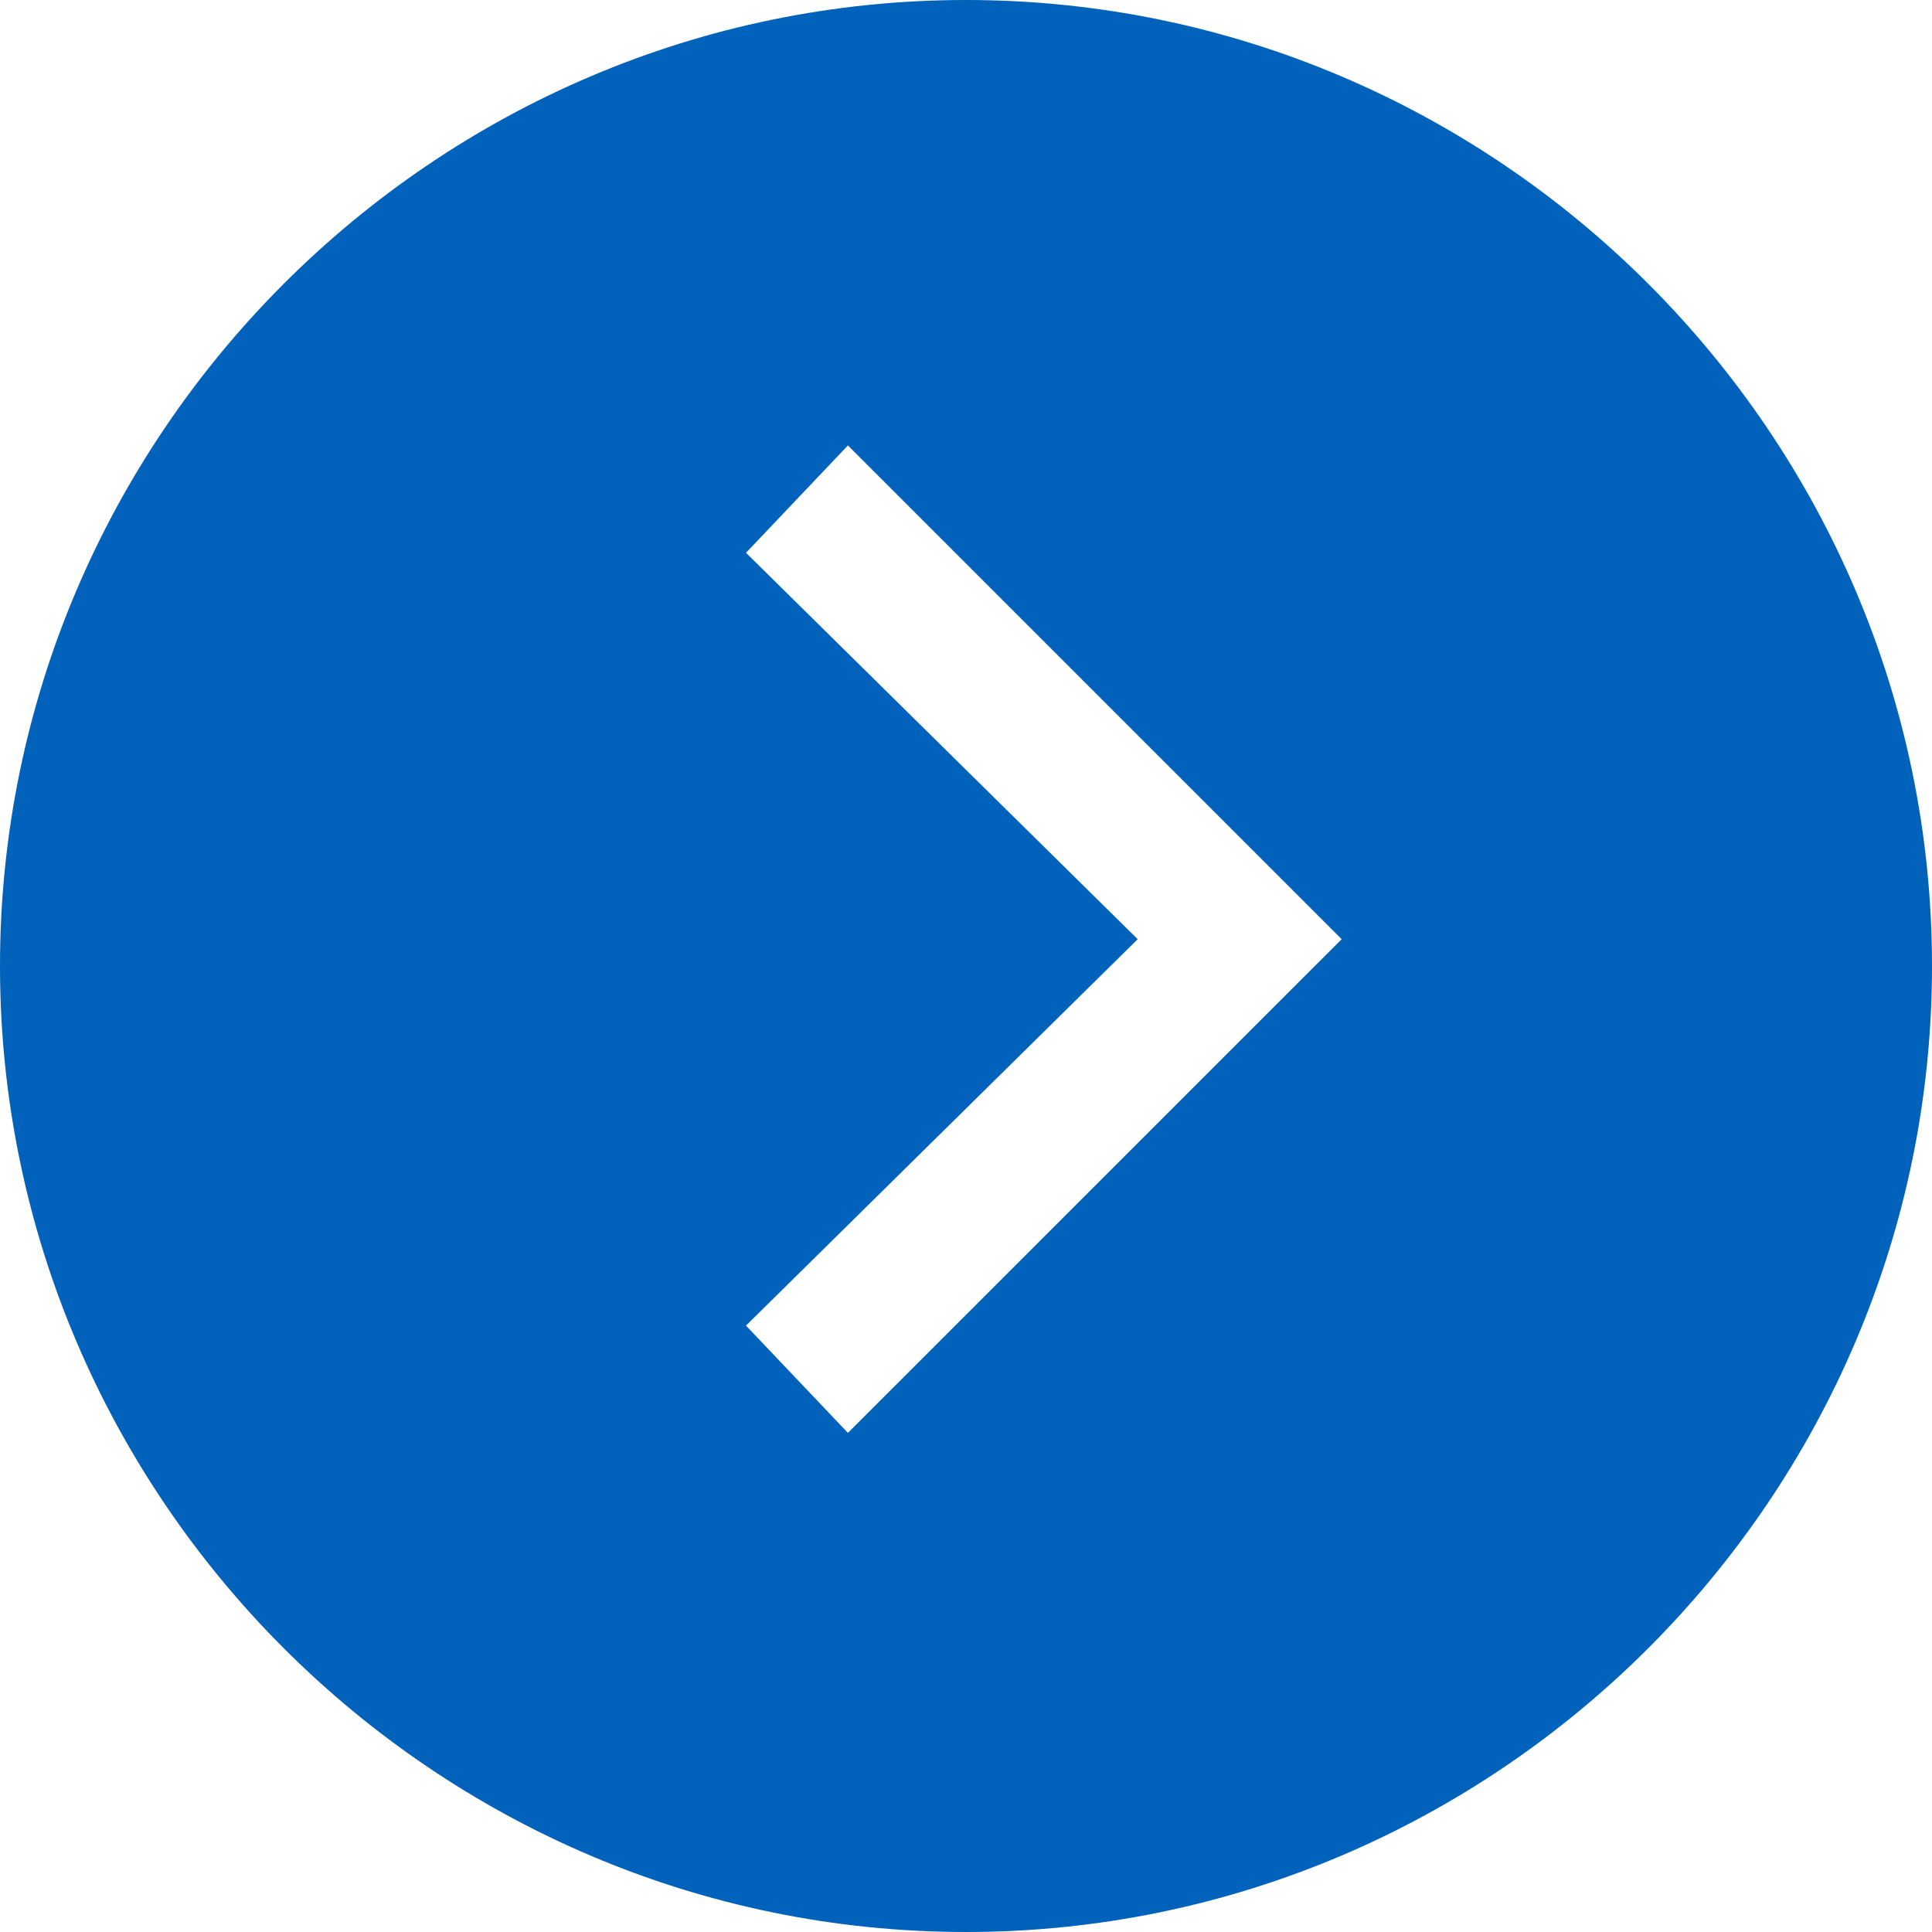
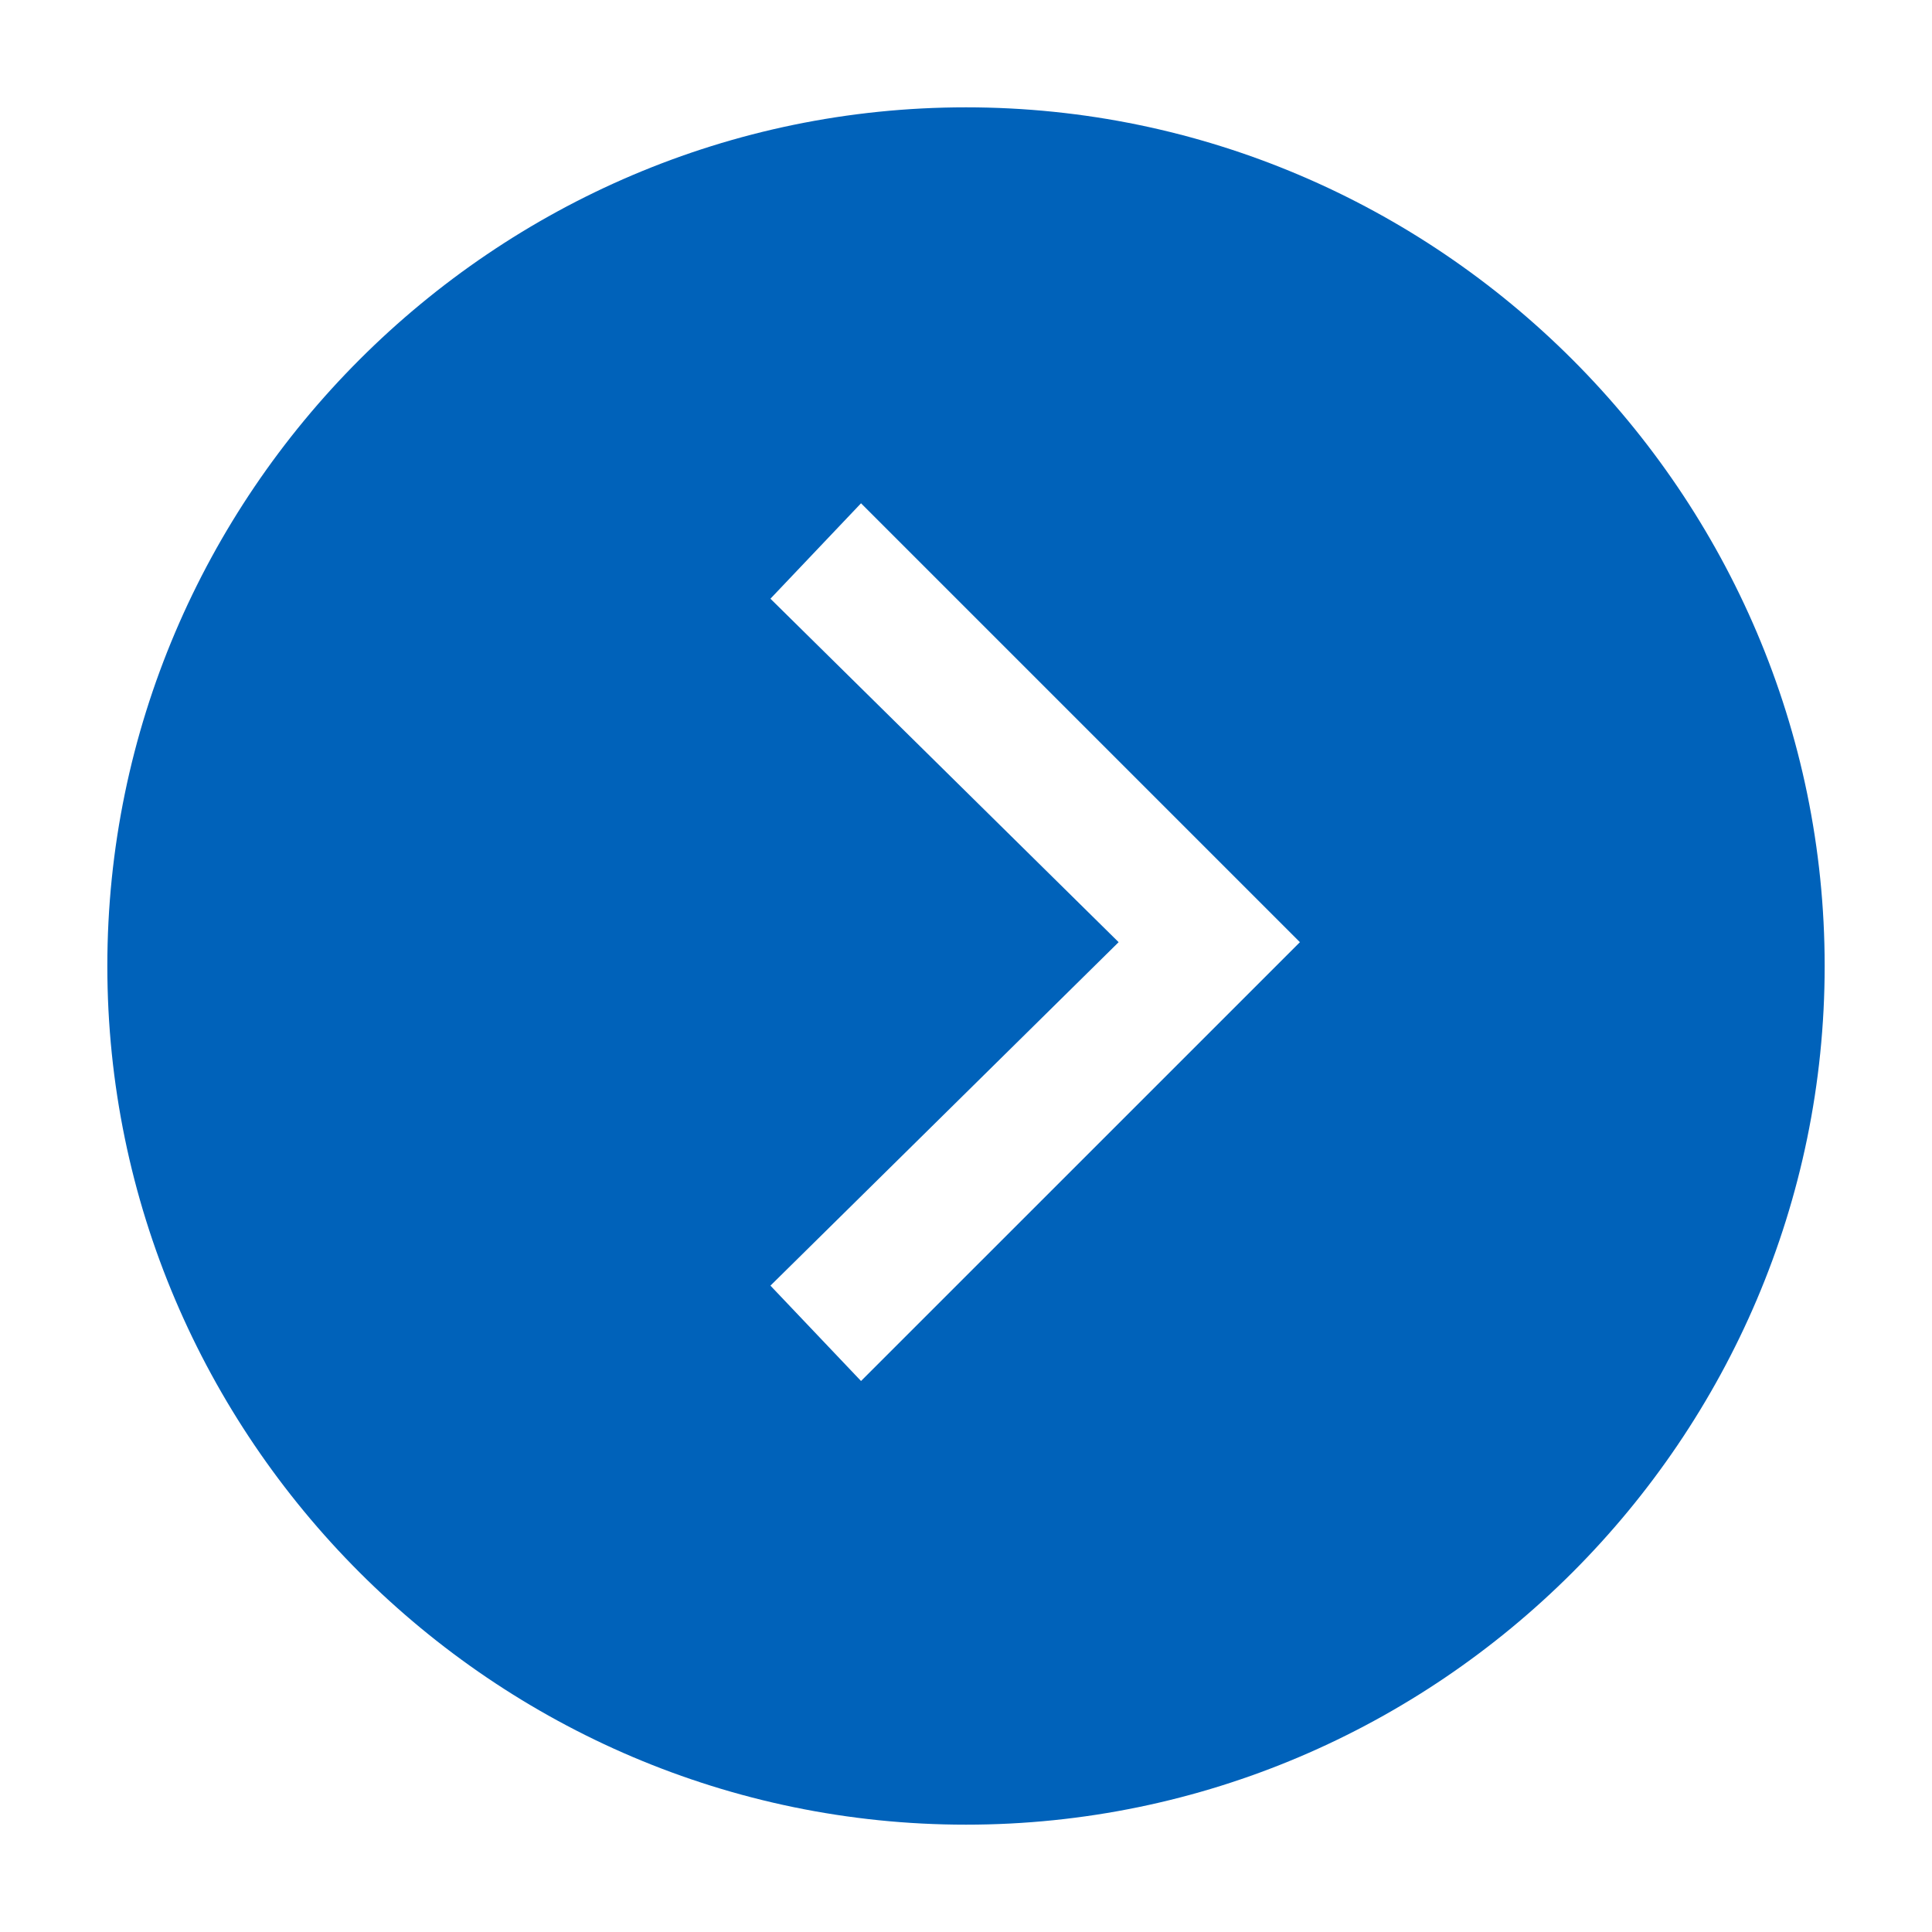
- <svg xmlns="http://www.w3.org/2000/svg" viewBox="0 0 32 32" fill="none">
-   <path d="M16 32C24.8 32 32 24.8 32 16C32 7.2 24.8 0 16 0C7.2 0 0 7.2 0 16C0 24.8 7.2 32 16 32ZM12.356 9.156L14.044 7.378L22.222 15.556L14.044 23.733L12.356 21.956L18.844 15.556L12.356 9.156V9.156Z" fill="#0062BA" />
+ <svg xmlns="http://www.w3.org/2000/svg" viewBox="0 0 36 36" fill="none">
+   <path d="M18 34C26.8 34 34 26.8 34 18C34 9.2 26.8 2 18 2C9.2 2 2 9.2 2 18C2 26.8 9.2 34 18 34ZM14.356 11.156L16.044 9.378L24.222 17.556L16.044 25.733L14.356 23.956L20.844 17.556L14.356 11.156Z" fill="#0062BA" />
</svg>
